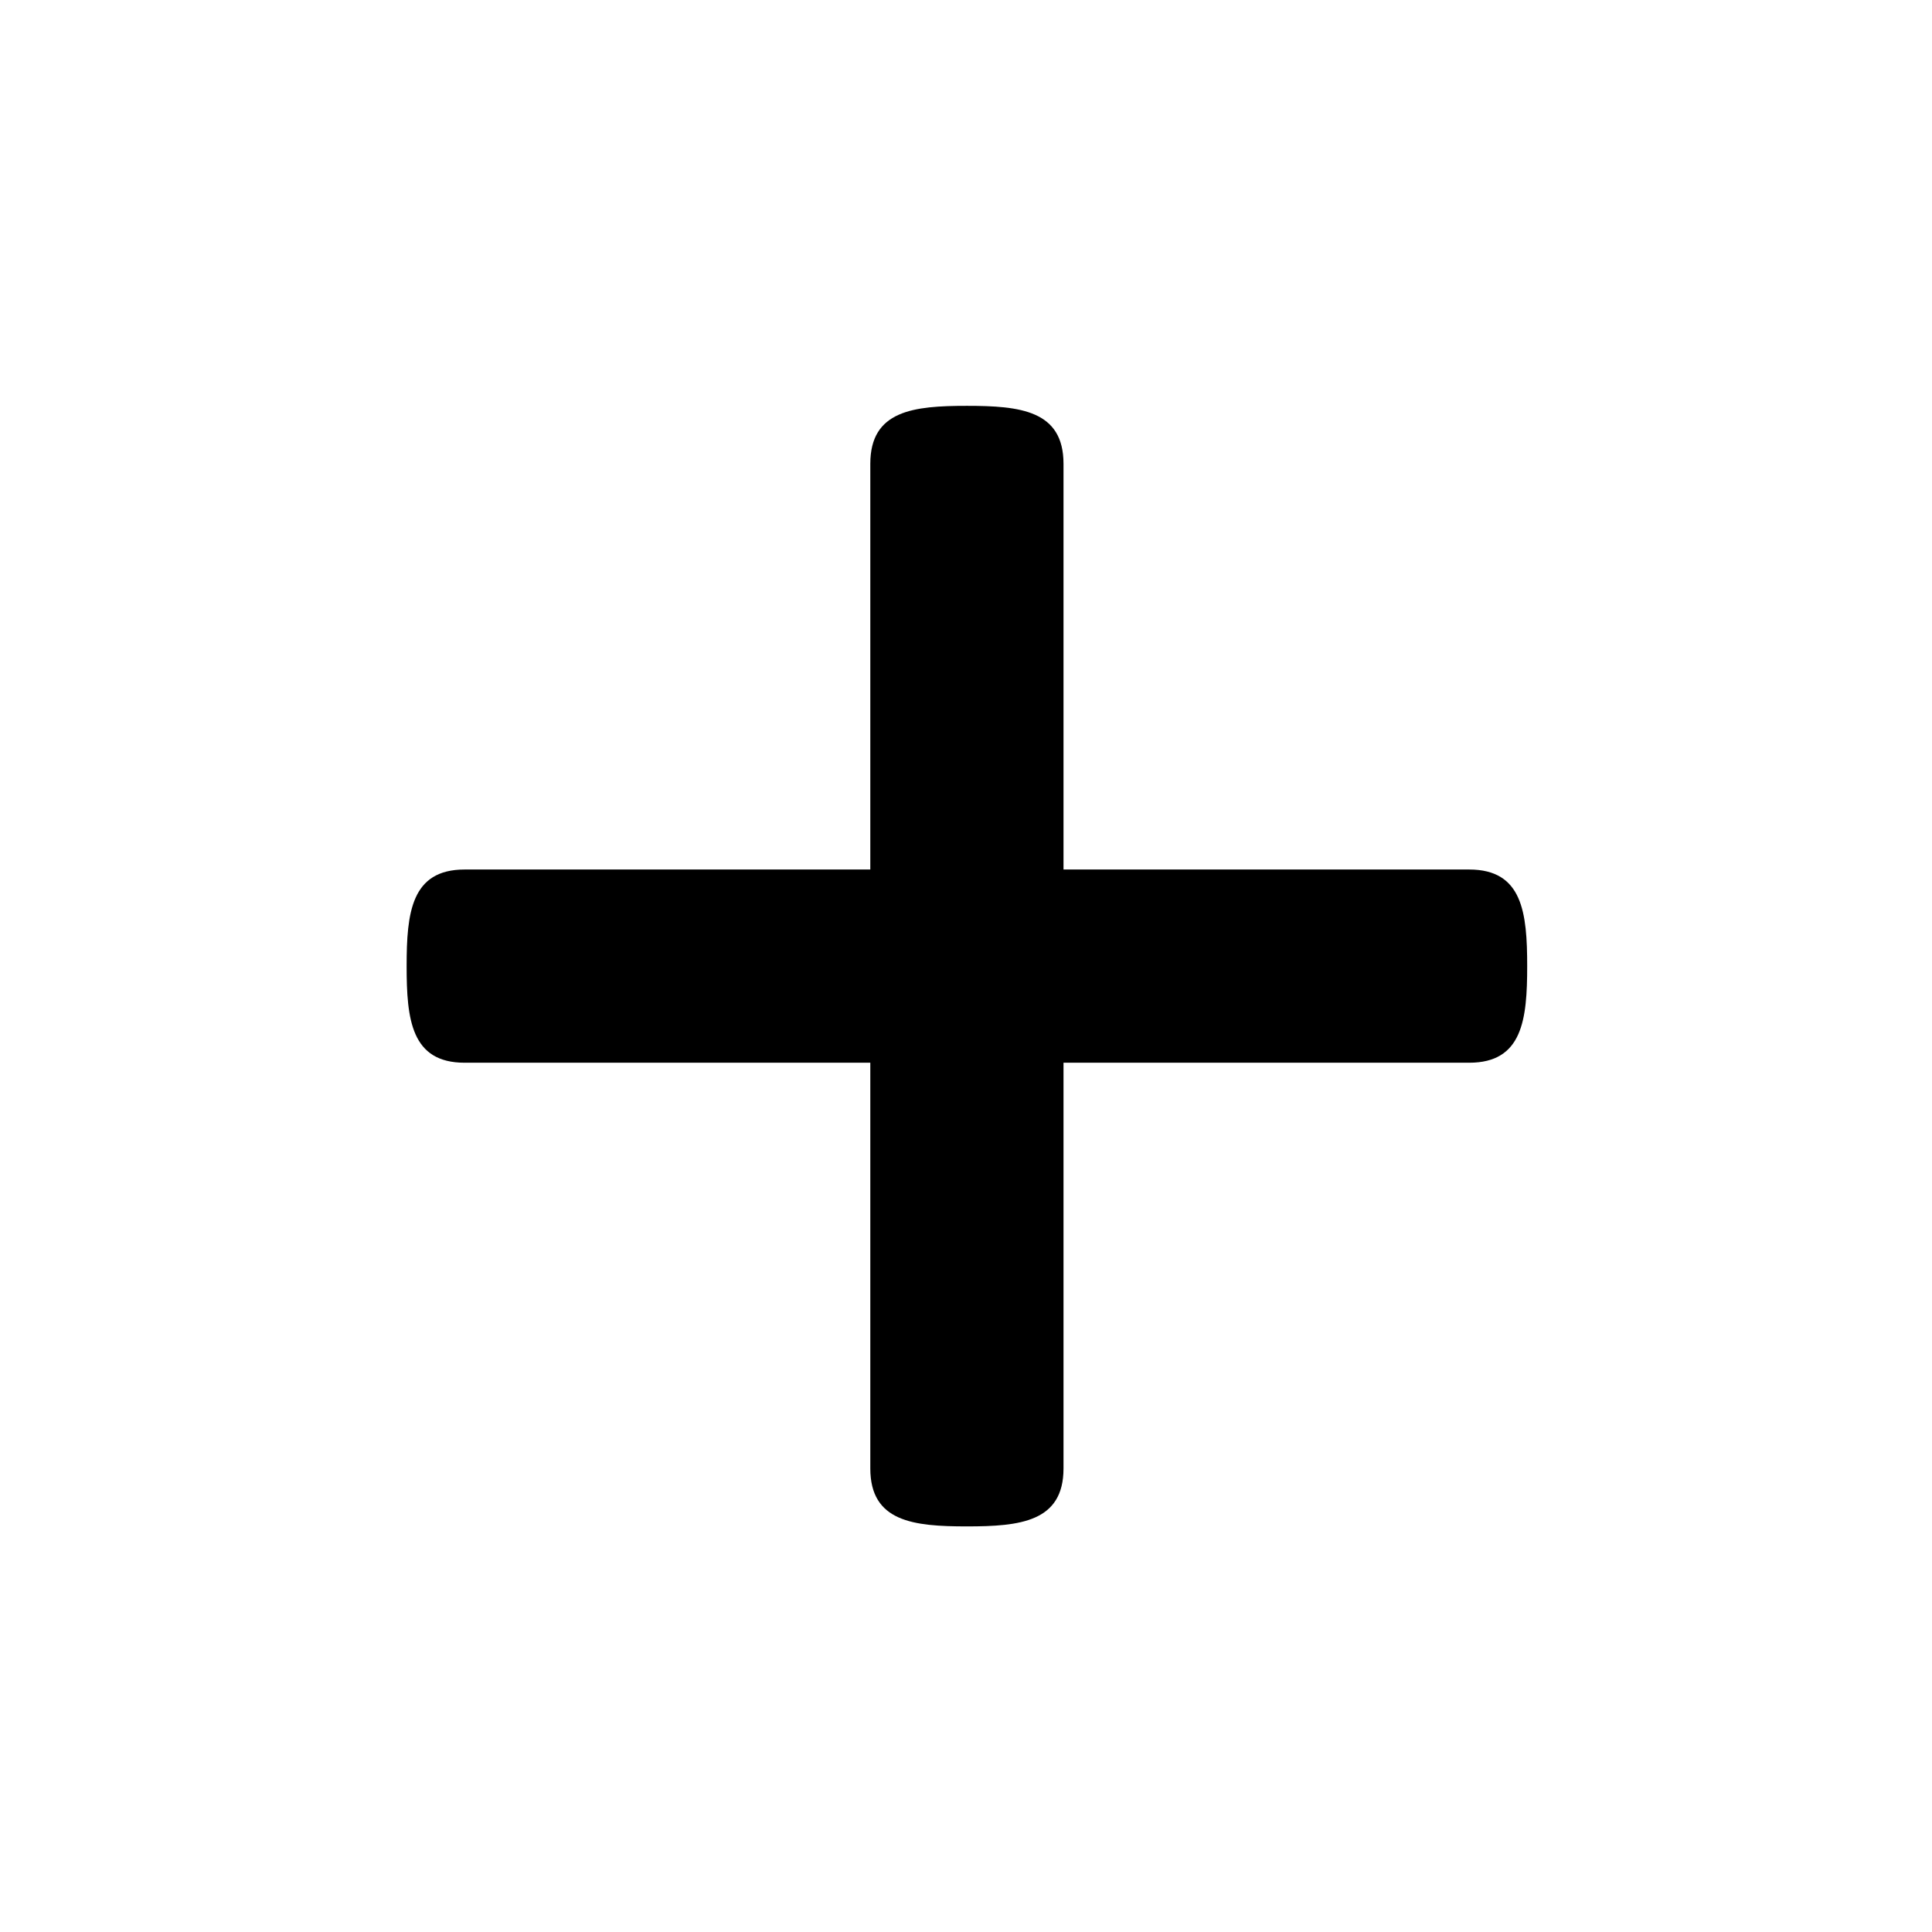
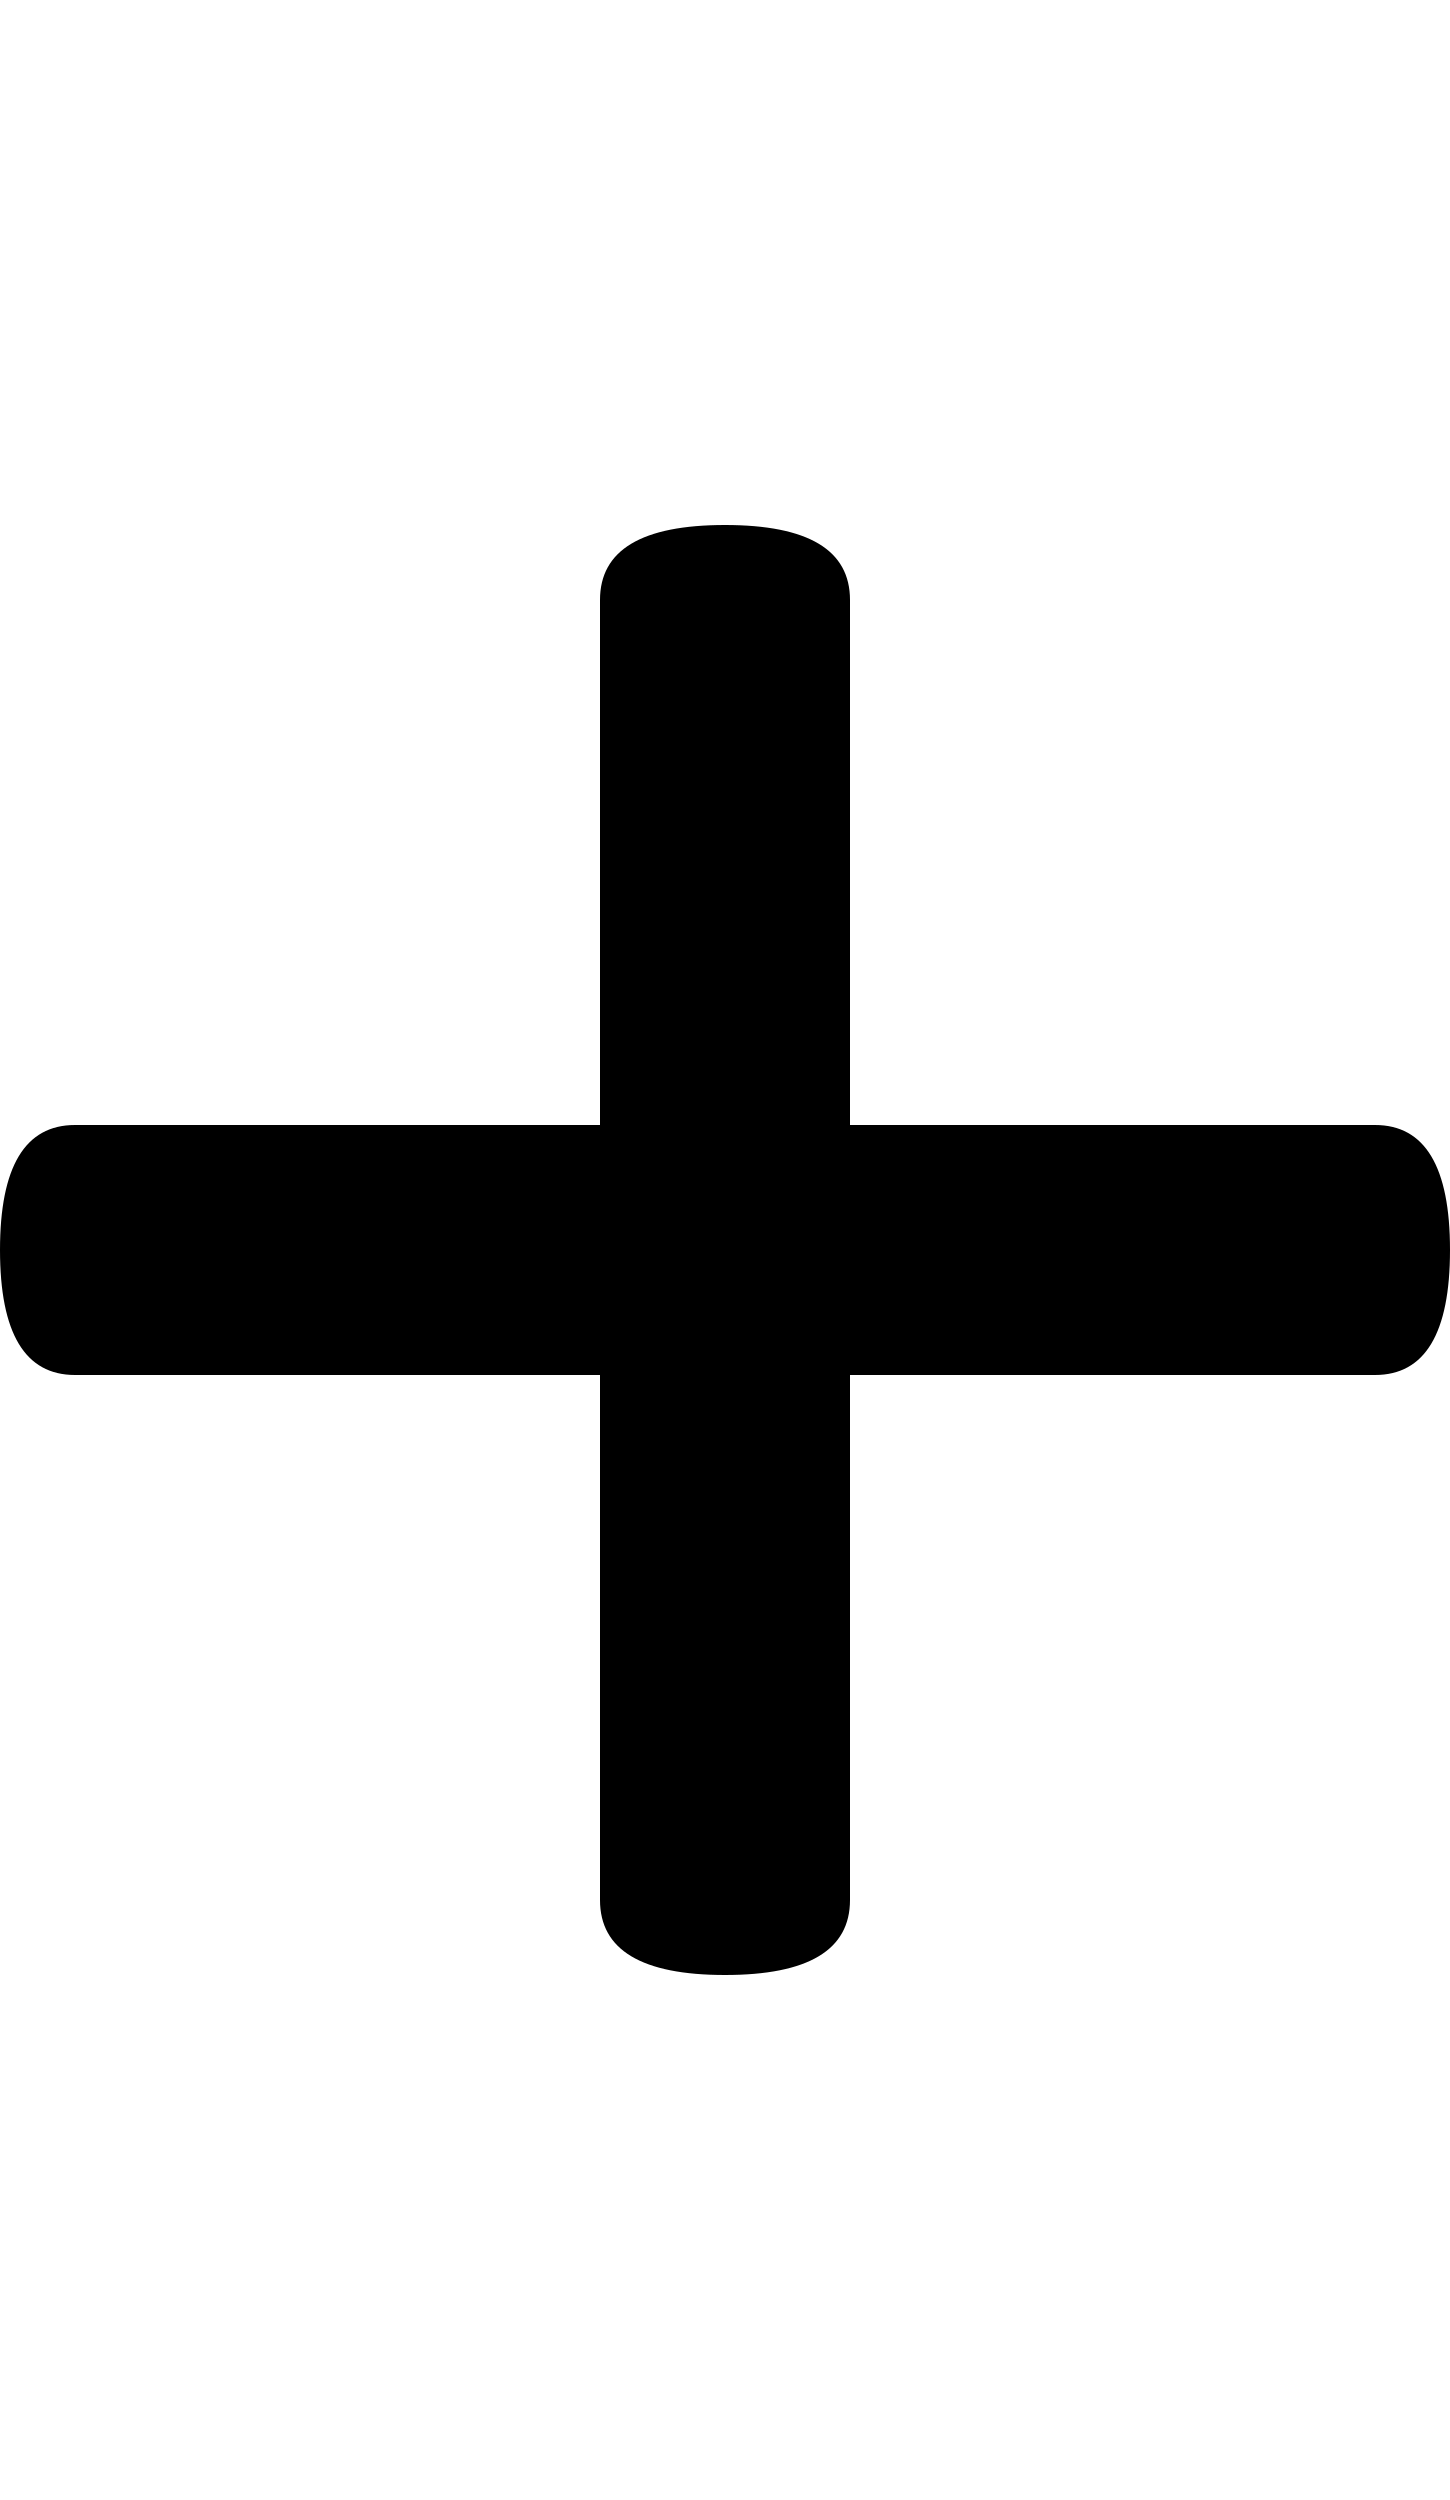
- <svg xmlns="http://www.w3.org/2000/svg" version="1.1" id="Layer_1" x="0px" y="0px" width="1000px" height="1000px" viewBox="0 0 1000 1000" enable-background="new 0 0 1000 1000" xml:space="preserve">
+ <svg xmlns="http://www.w3.org/2000/svg" height="1000px" width="580px">
  <g>
-     <path d="M760.469,450.062h-210v-210c0-27.617-22.383-30-50-30s-50,2.383-50,30v210h-210c-27.617,0-30,22.383-30,50s2.383,50,30,50   h210v210c0,27.617,22.383,30,50,30s50-2.383,50-30v-210h210c27.617,0,30-22.383,30-50S788.086,450.062,760.469,450.062z" />
+     <path d="M550 450c20 0 30 16.667 30 50c0 33.333 -10 50 -30 50c0 0 -210 0 -210 0c0 0 0 210 0 210c0 20 -16.667 30 -50 30c-33.333 0 -50 -10 -50 -30c0 0 0 -210 0 -210c0 0 -210 0 -210 0c-20 0 -30 -16.667 -30 -50c0 -33.333 10 -50 30 -50c0 0 210 0 210 0c0 0 0 -210 0 -210c0 -20 16.667 -30 50 -30c33.333 0 50 10 50 30c0 0 0 210 0 210c0 0 210 0 210 0c0 0 0 0 0 0" />
  </g>
</svg>
